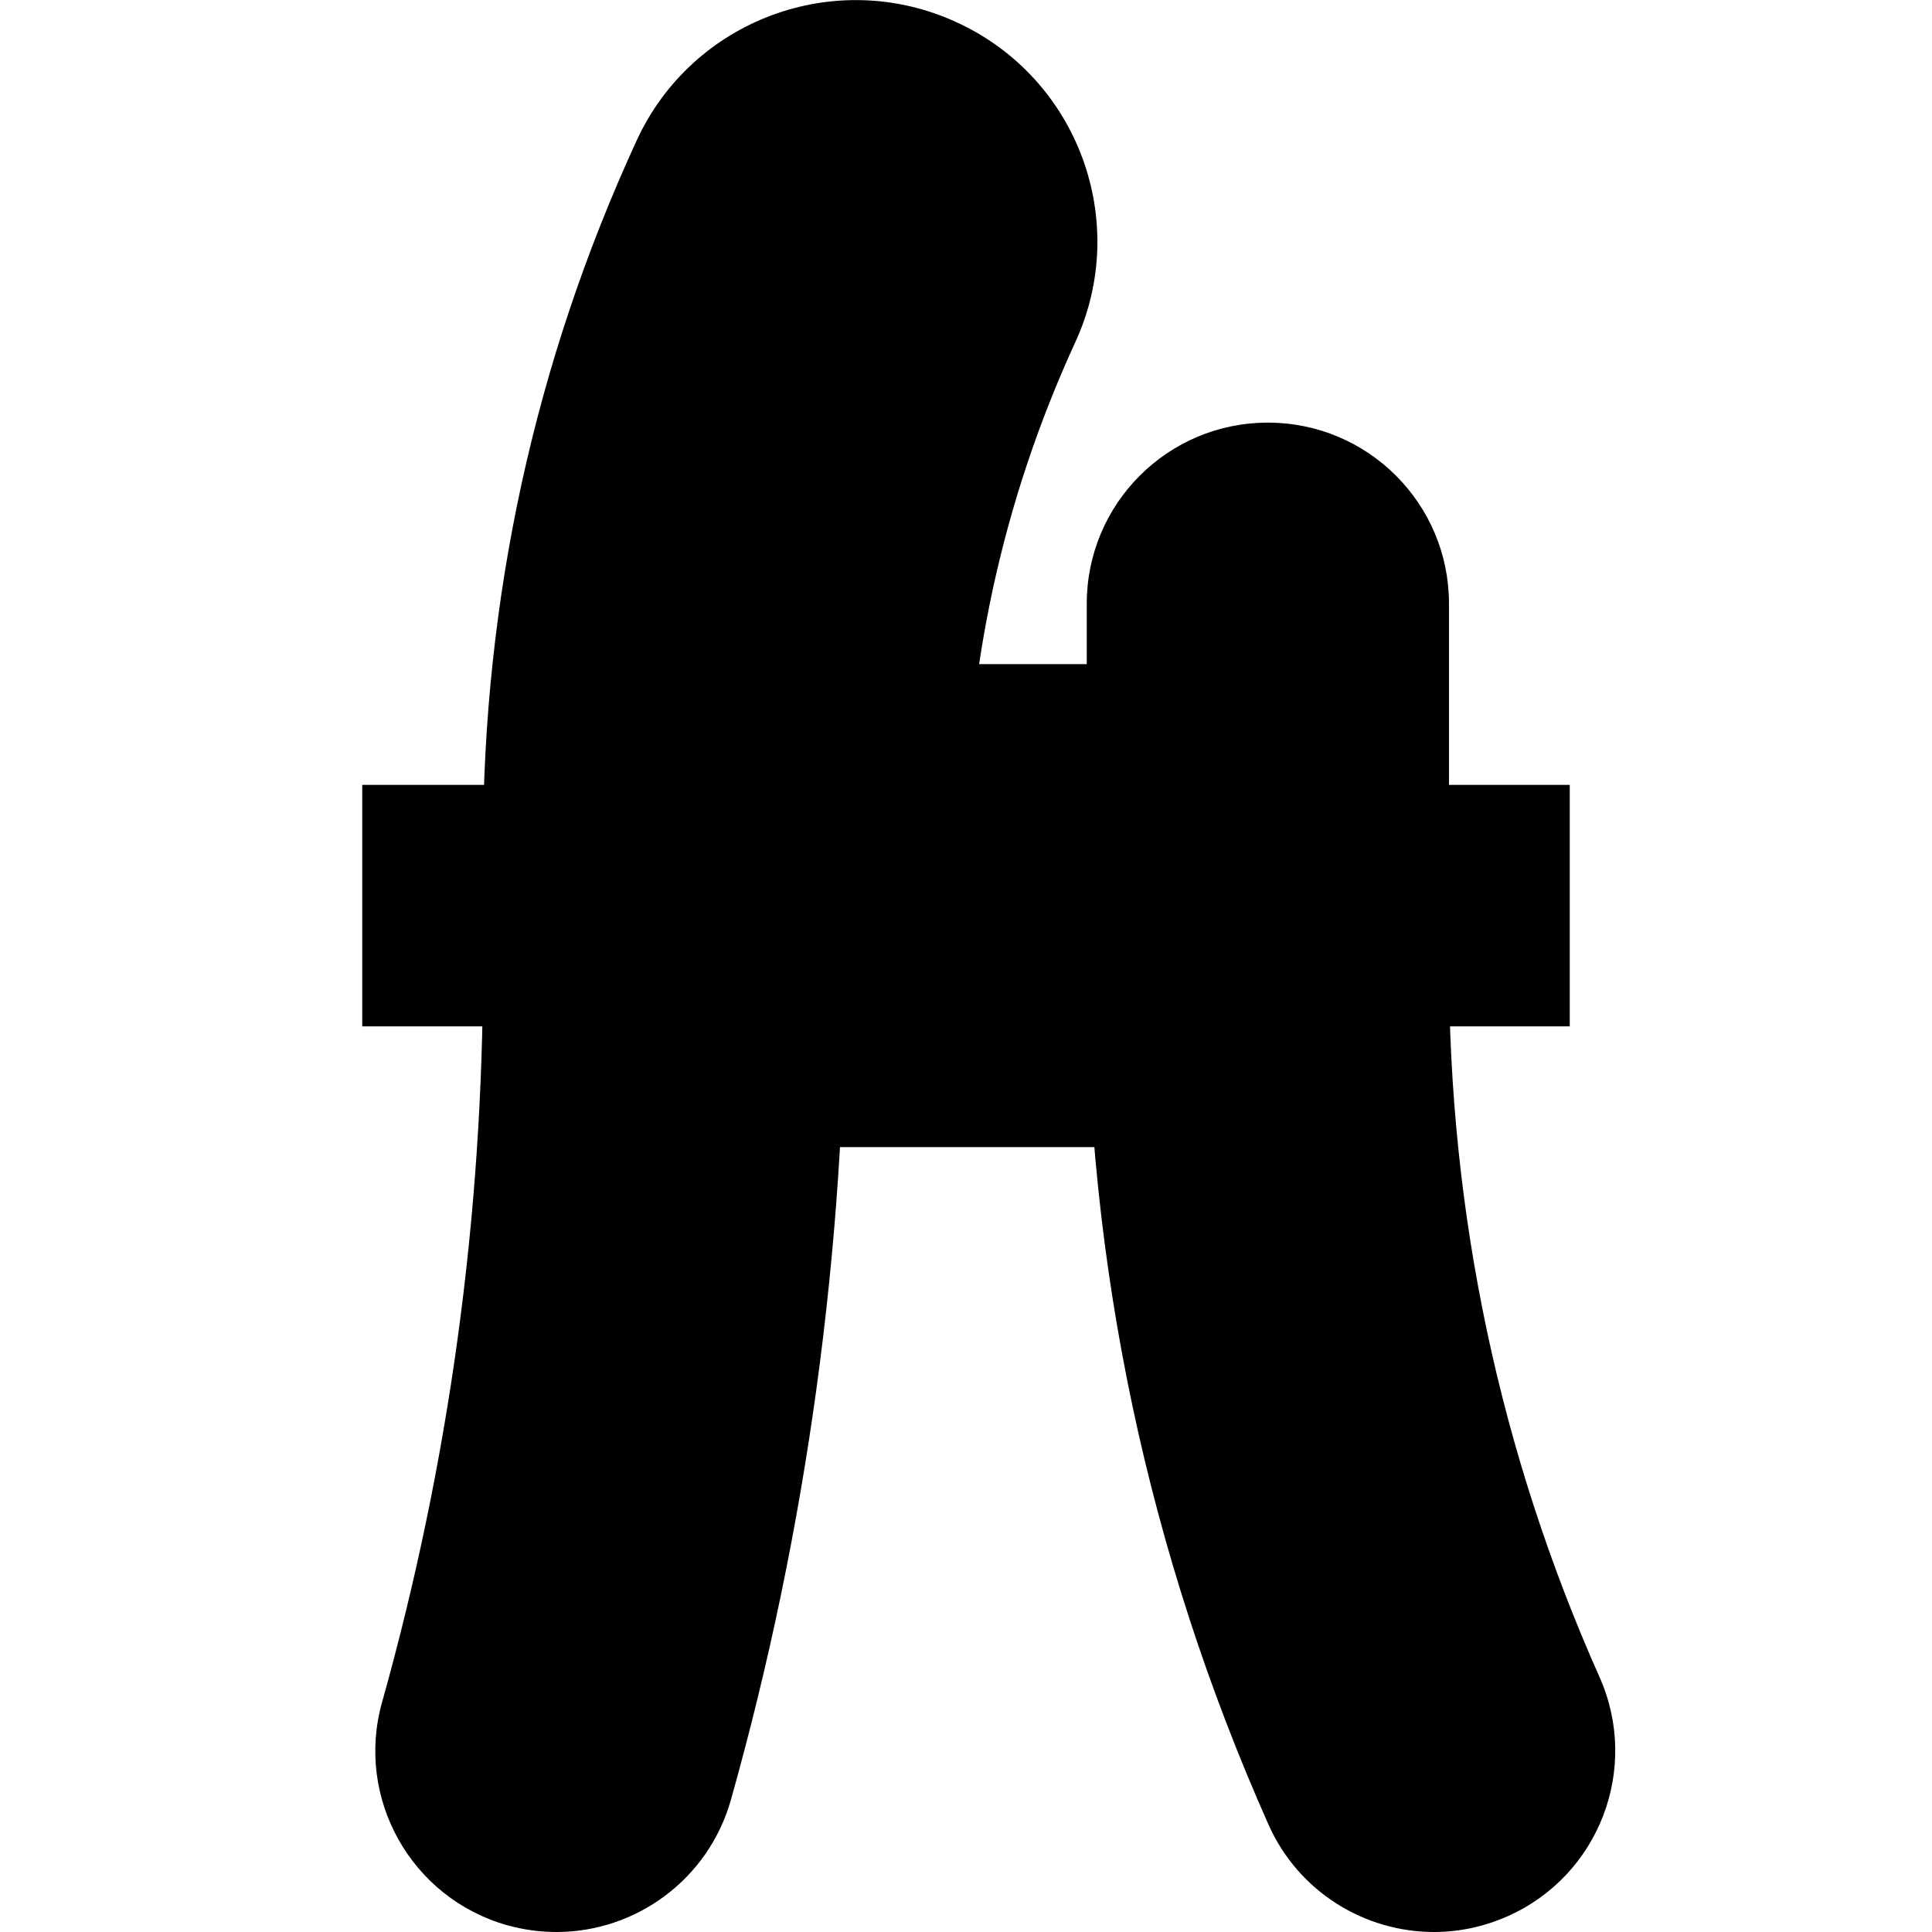
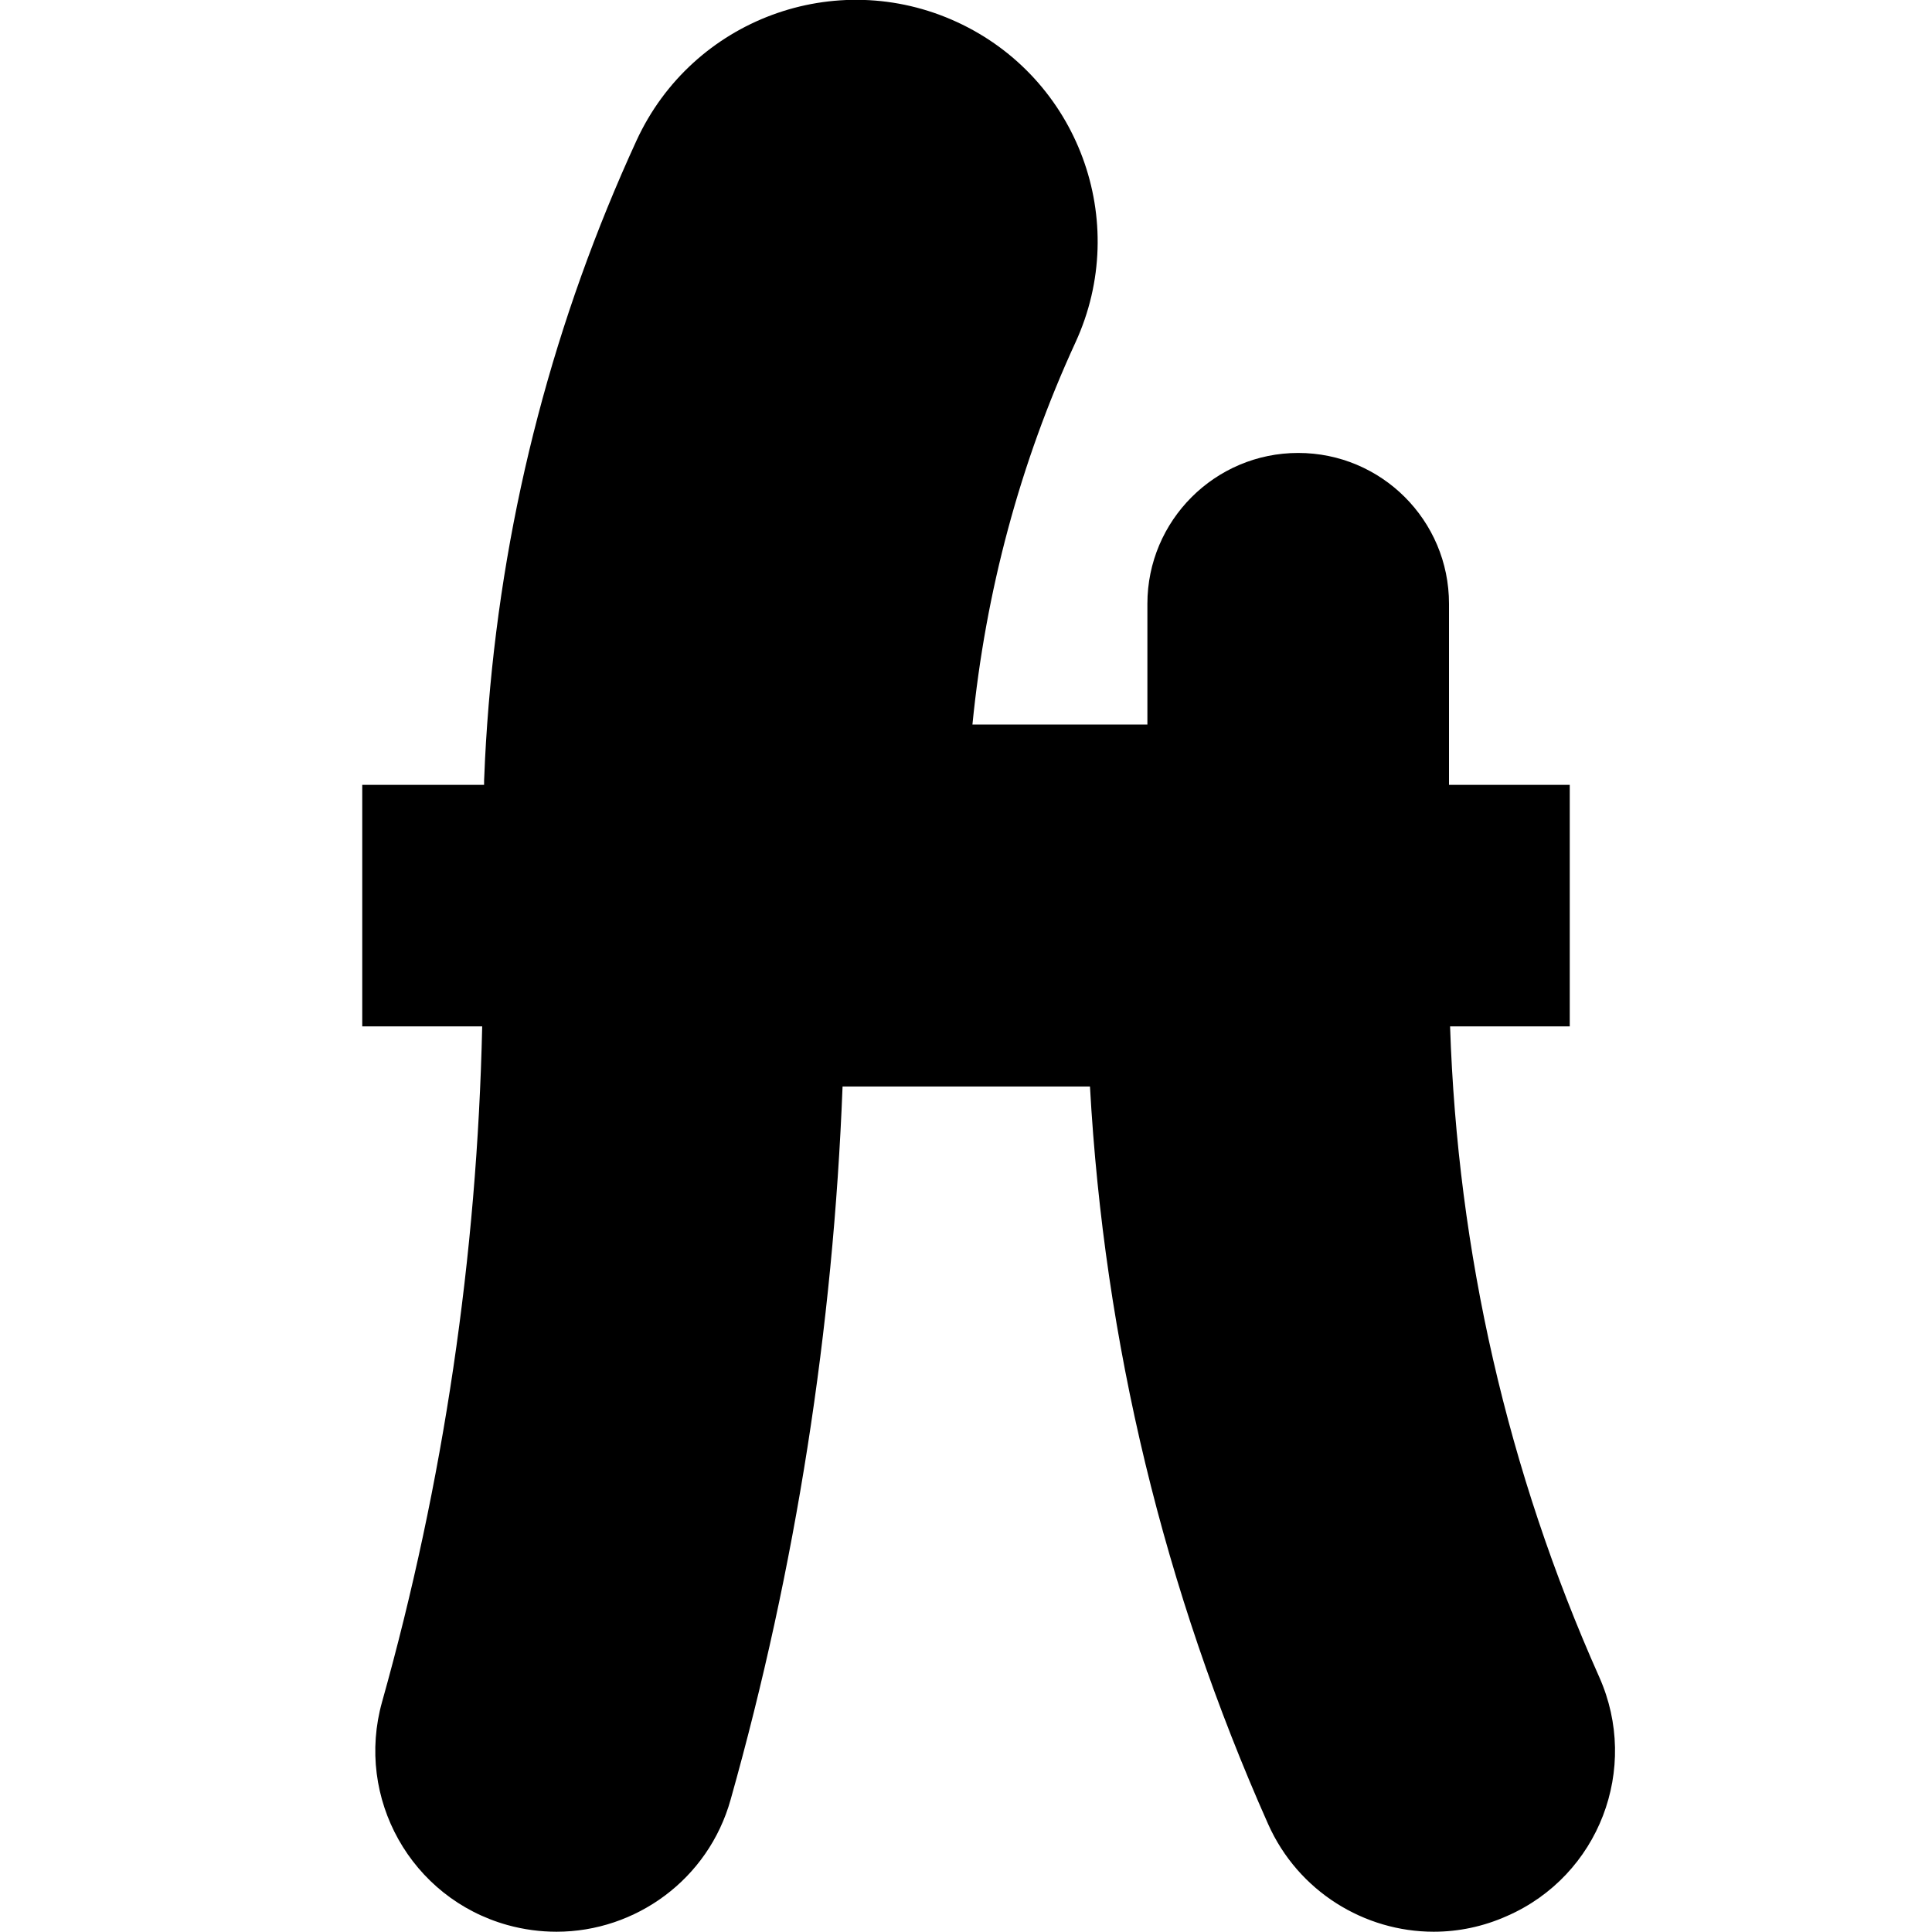
<svg xmlns="http://www.w3.org/2000/svg" version="1.1" id="Layer_1" x="0px" y="0px" viewBox="0 0 720 720" style="enable-background:new 0 0 720 720;" xml:space="preserve">
-   <g>
-     <g>
-       <path d="M270,405c-49.7,0-90-40.3-90-90c0-91.5,19.2-179.9,57.2-262.5c20.7-45.2,74.2-65,119.3-44.2c45.2,20.7,65,74.2,44.2,119.3    c-27.1,59-40.8,122-40.8,187.4C360,364.7,319.7,405,270,405z" />
-     </g>
-     <g>
-       <path d="M534.4,720c-25.8,0-50.5-14.9-61.7-40.1C427.8,579,405,471.3,405,360c0-37.3,30.2-67.5,67.5-67.5S540,322.7,540,360    c0,92.3,18.9,181.5,56.1,265c15.2,34.1-0.2,74-34.2,89.1C552.9,718.1,543.6,720,534.4,720z" />
-     </g>
-     <g>
-       <path d="M207.4,720c-6,0-12.2-0.8-18.3-2.5c-35.9-10.1-56.8-47.4-46.7-83.2c24.9-88.7,37.6-181,37.6-274.2    c0-37.3,30.2-67.5,67.5-67.5S315,322.7,315,360c0,105.6-14.3,210.1-42.6,310.7C264,700.5,236.9,720,207.4,720z" />
-     </g>
-     <rect x="135" y="292.5" width="450" height="90" />
-     <rect x="225" y="247.5" width="270" height="180" />
-     <path d="M405,225c0-37.3,30.2-67.5,67.5-67.5S540,187.7,540,225v90H405V225z" />
-   </g>
+   <path d="M596,625c-34.2-76.7-52.8-158.2-55.6-242.5H585v-90h-45V225c0-31.1-25.2-56.2-56.2-56.2s-56.2,25.2-56.2,56.2v45h-65.2  c4.9-49.5,17.7-97.4,38.4-142.4c20.8-45.2,1-98.6-44.2-119.4c-45.2-20.8-98.6-1-119.4,44.2c-30.5,66.4-49.1,137.1-55.1,210.4  c-0.8,9.8-1.3,18.2-1.6,26.1c-0.1,1.2-0.1,2.4-0.1,3.6H135v90h44.7c-1.9,85.6-14.4,170.1-37.3,251.7c-10.1,35.9,10.8,73.2,46.7,83.2  c6.1,1.7,12.3,2.5,18.3,2.5c29.5,0,56.6-19.5,64.9-49.3c24.3-86.3,38.2-175.5,41.7-265.7h92.2c5.3,95.4,27.6,187.7,66.4,274.9  c11.2,25.1,35.9,40.1,61.7,40.1c9.2,0,18.5-1.9,27.4-5.9C595.9,699,611.2,659.1,596,625z" />
</svg>
